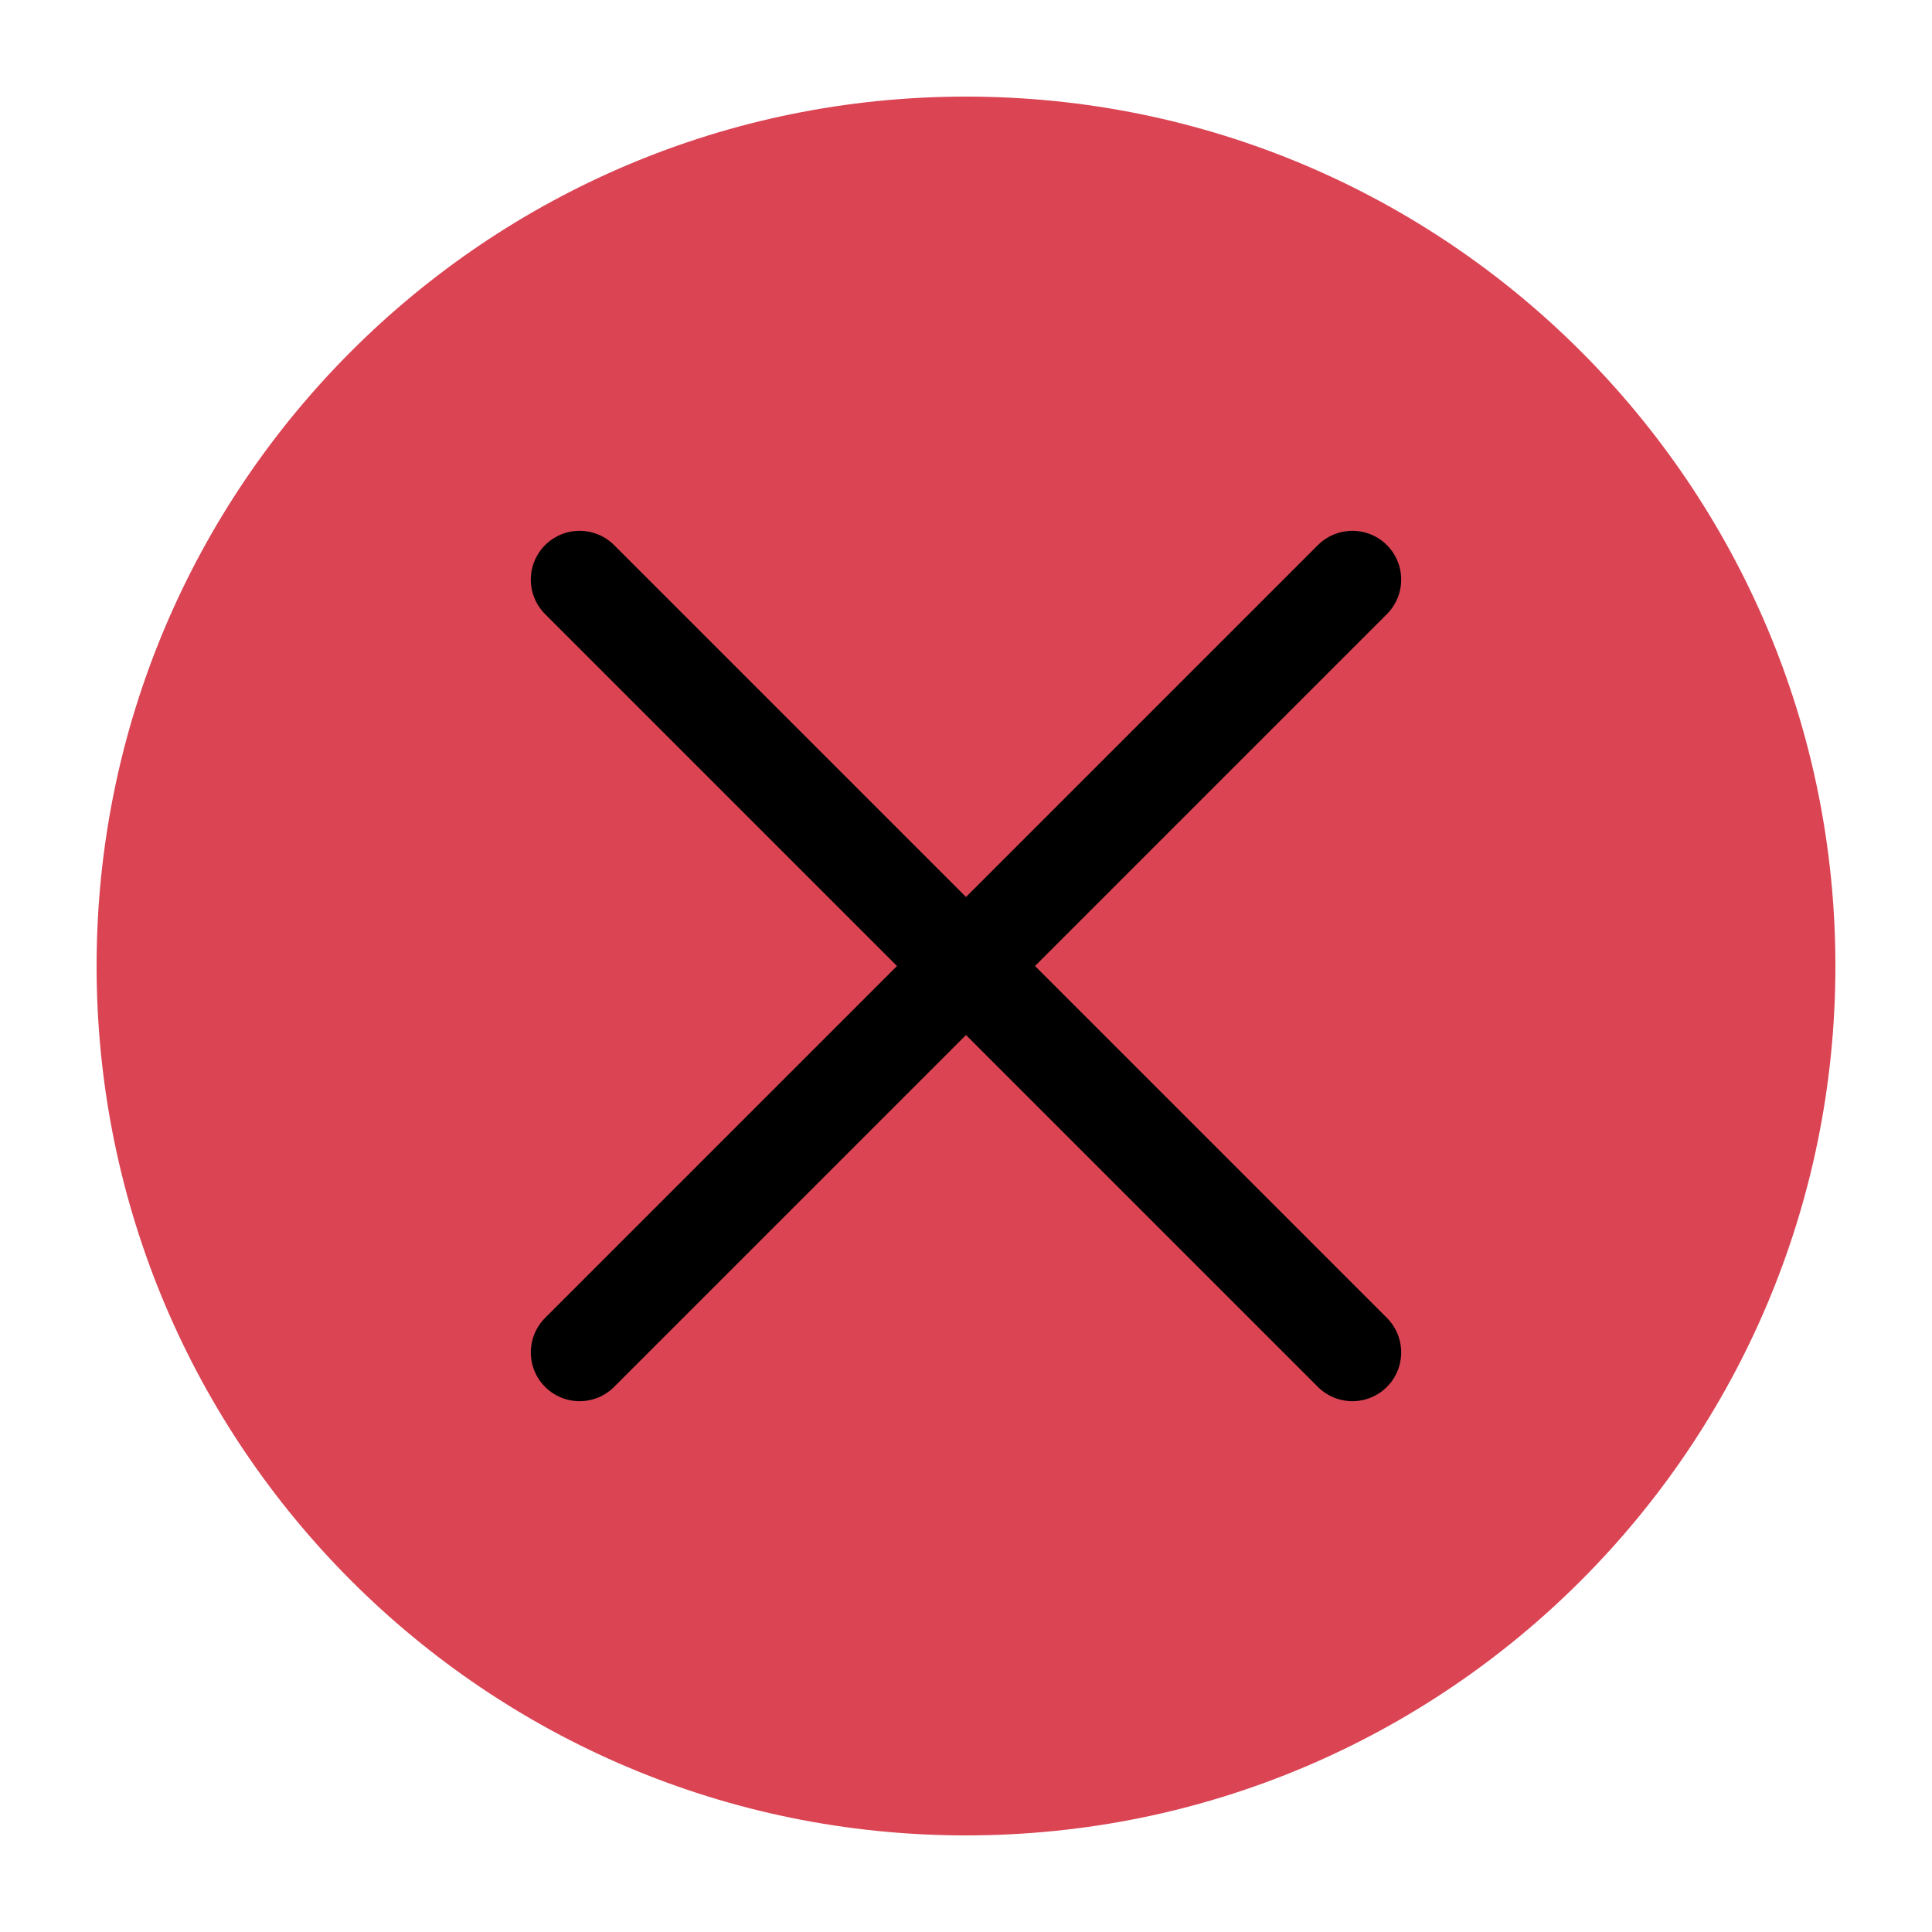
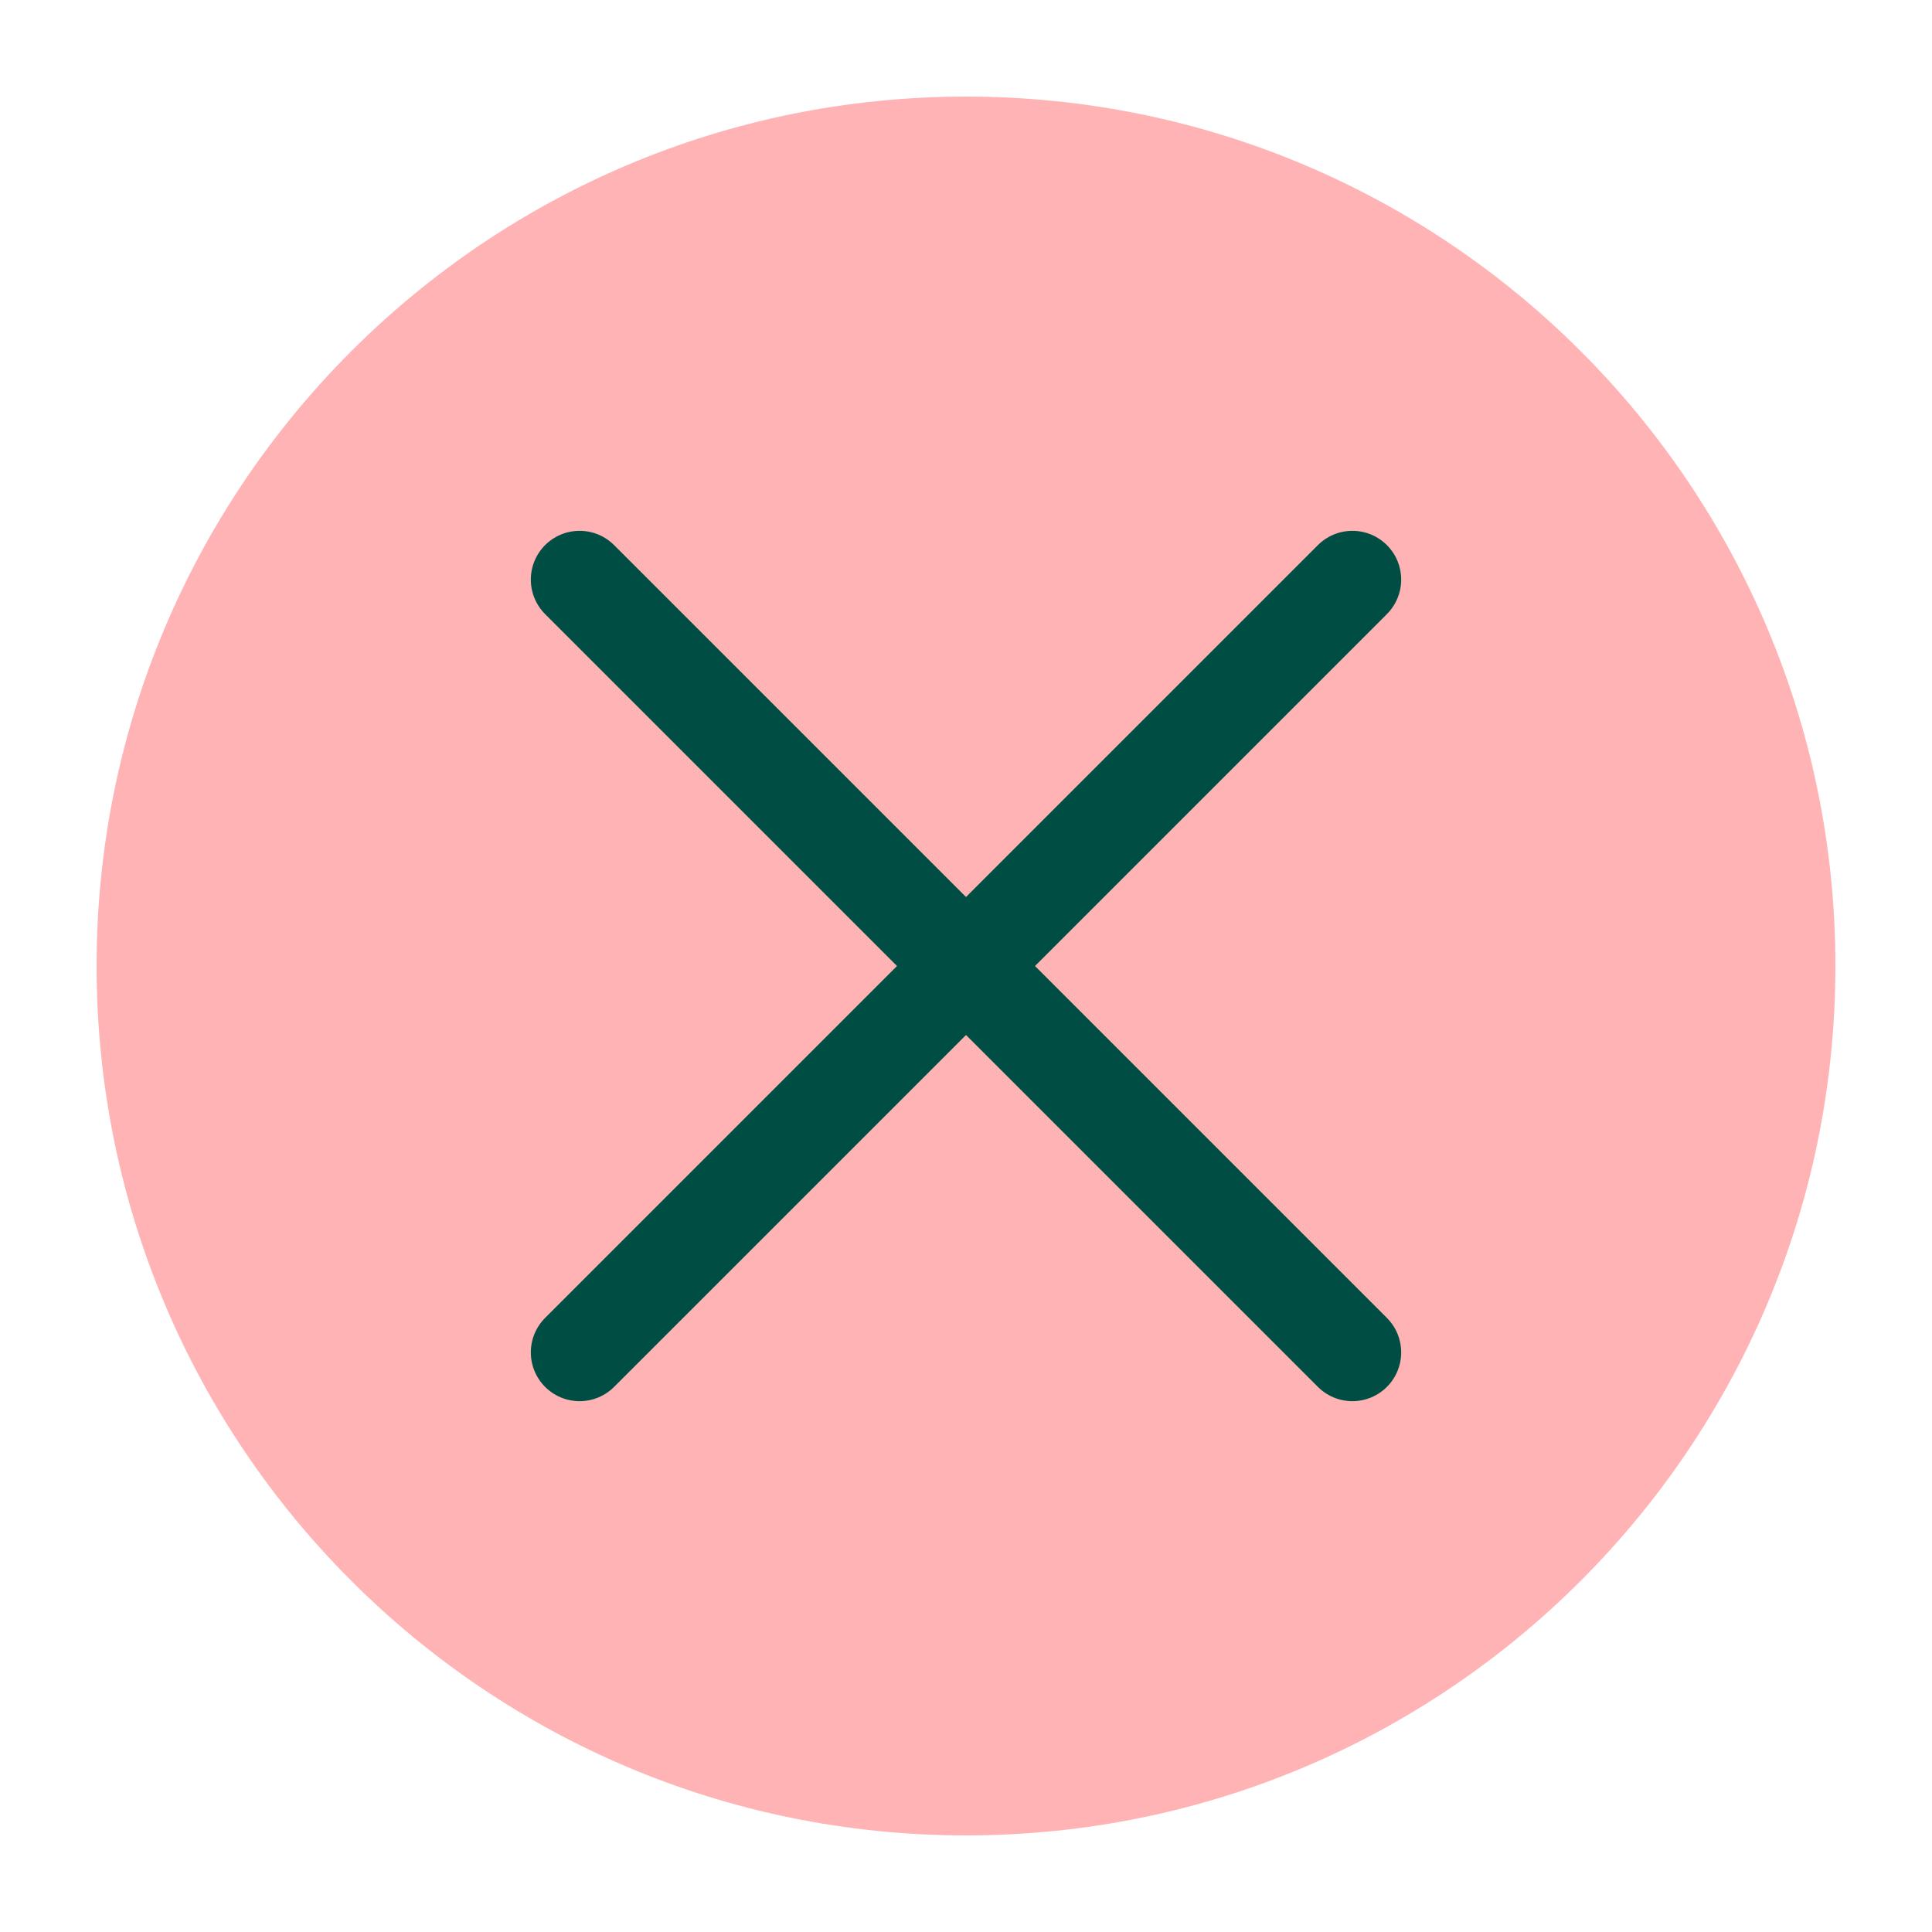
<svg xmlns="http://www.w3.org/2000/svg" viewBox="0 0 50 50" version="1.2" baseProfile="tiny">
  <defs>
</defs>
  <g fill="none" stroke="black" stroke-width="1" fill-rule="evenodd" stroke-linecap="square" stroke-linejoin="bevel">
-     <g fill="#da4453" fill-opacity="1" stroke="none" transform="matrix(2.5,0,0,2.5,2.5,2.5)" font-family="Iosevka Term Curly" font-size="12" font-weight="500" font-style="normal">
+     <g fill="#ffb3b4" fill-opacity="1" stroke="none" transform="matrix(2.5,0,0,2.5,2.5,2.5)" font-family="Iosevka Term Curly" font-size="12" font-weight="500" font-style="normal">
      <circle cx="9" cy="9" r="9" />
    </g>
-     <g fill="none" stroke="#000000" stroke-opacity="1" stroke-width="1.01" stroke-linecap="round" stroke-linejoin="miter" stroke-miterlimit="2" transform="matrix(2.5,0,0,2.5,2.5,2.5)" font-family="Iosevka Term Curly" font-size="12" font-weight="500" font-style="normal">
+     <g fill="none" stroke="#004e43" stroke-opacity="1" stroke-width="1.01" stroke-linecap="round" stroke-linejoin="miter" stroke-miterlimit="2" transform="matrix(2.5,0,0,2.5,2.5,2.5)" font-family="Iosevka Term Curly" font-size="12" font-weight="500" font-style="normal">
      <polyline fill="none" vector-effect="none" points="5,5 13,13 " />
      <polyline fill="none" vector-effect="none" points="13,5 5,13 " />
    </g>
    <g fill="none" stroke="#000000" stroke-opacity="1" stroke-width="1" stroke-linecap="square" stroke-linejoin="bevel" transform="matrix(1,0,0,1,0,0)" font-family="Iosevka Term Curly" font-size="12" font-weight="500" font-style="normal">
</g>
  </g>
</svg>
